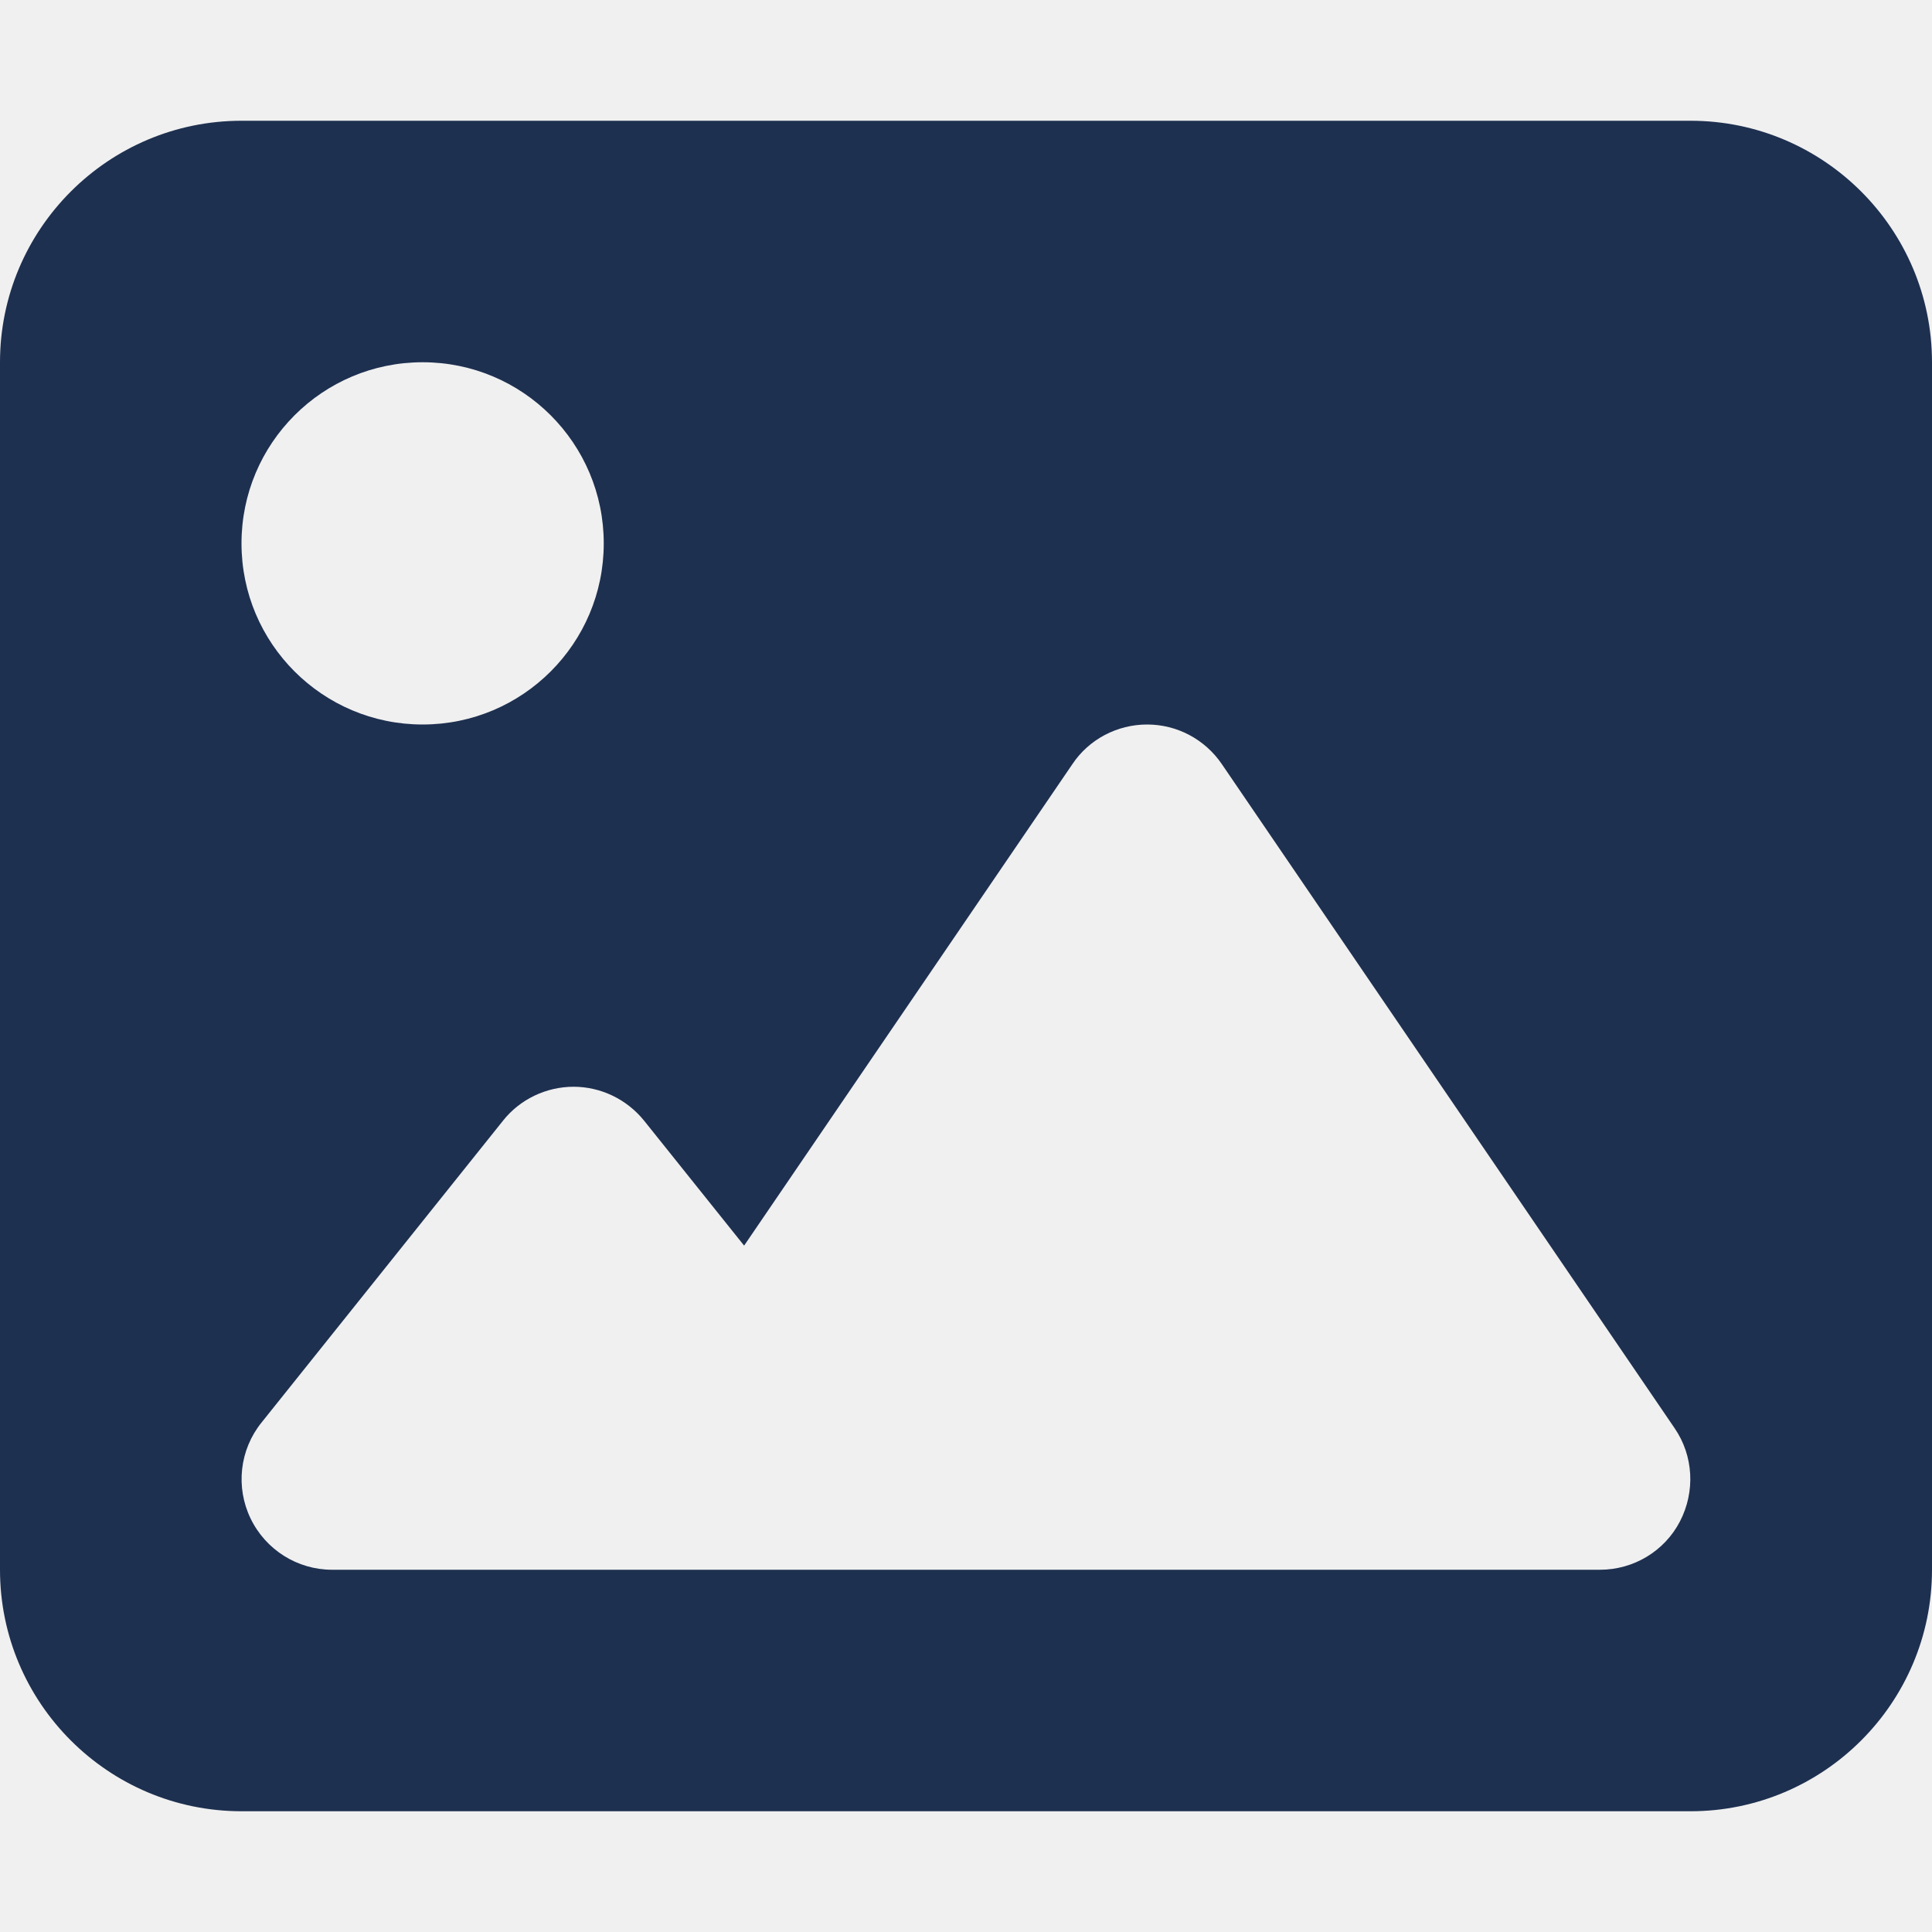
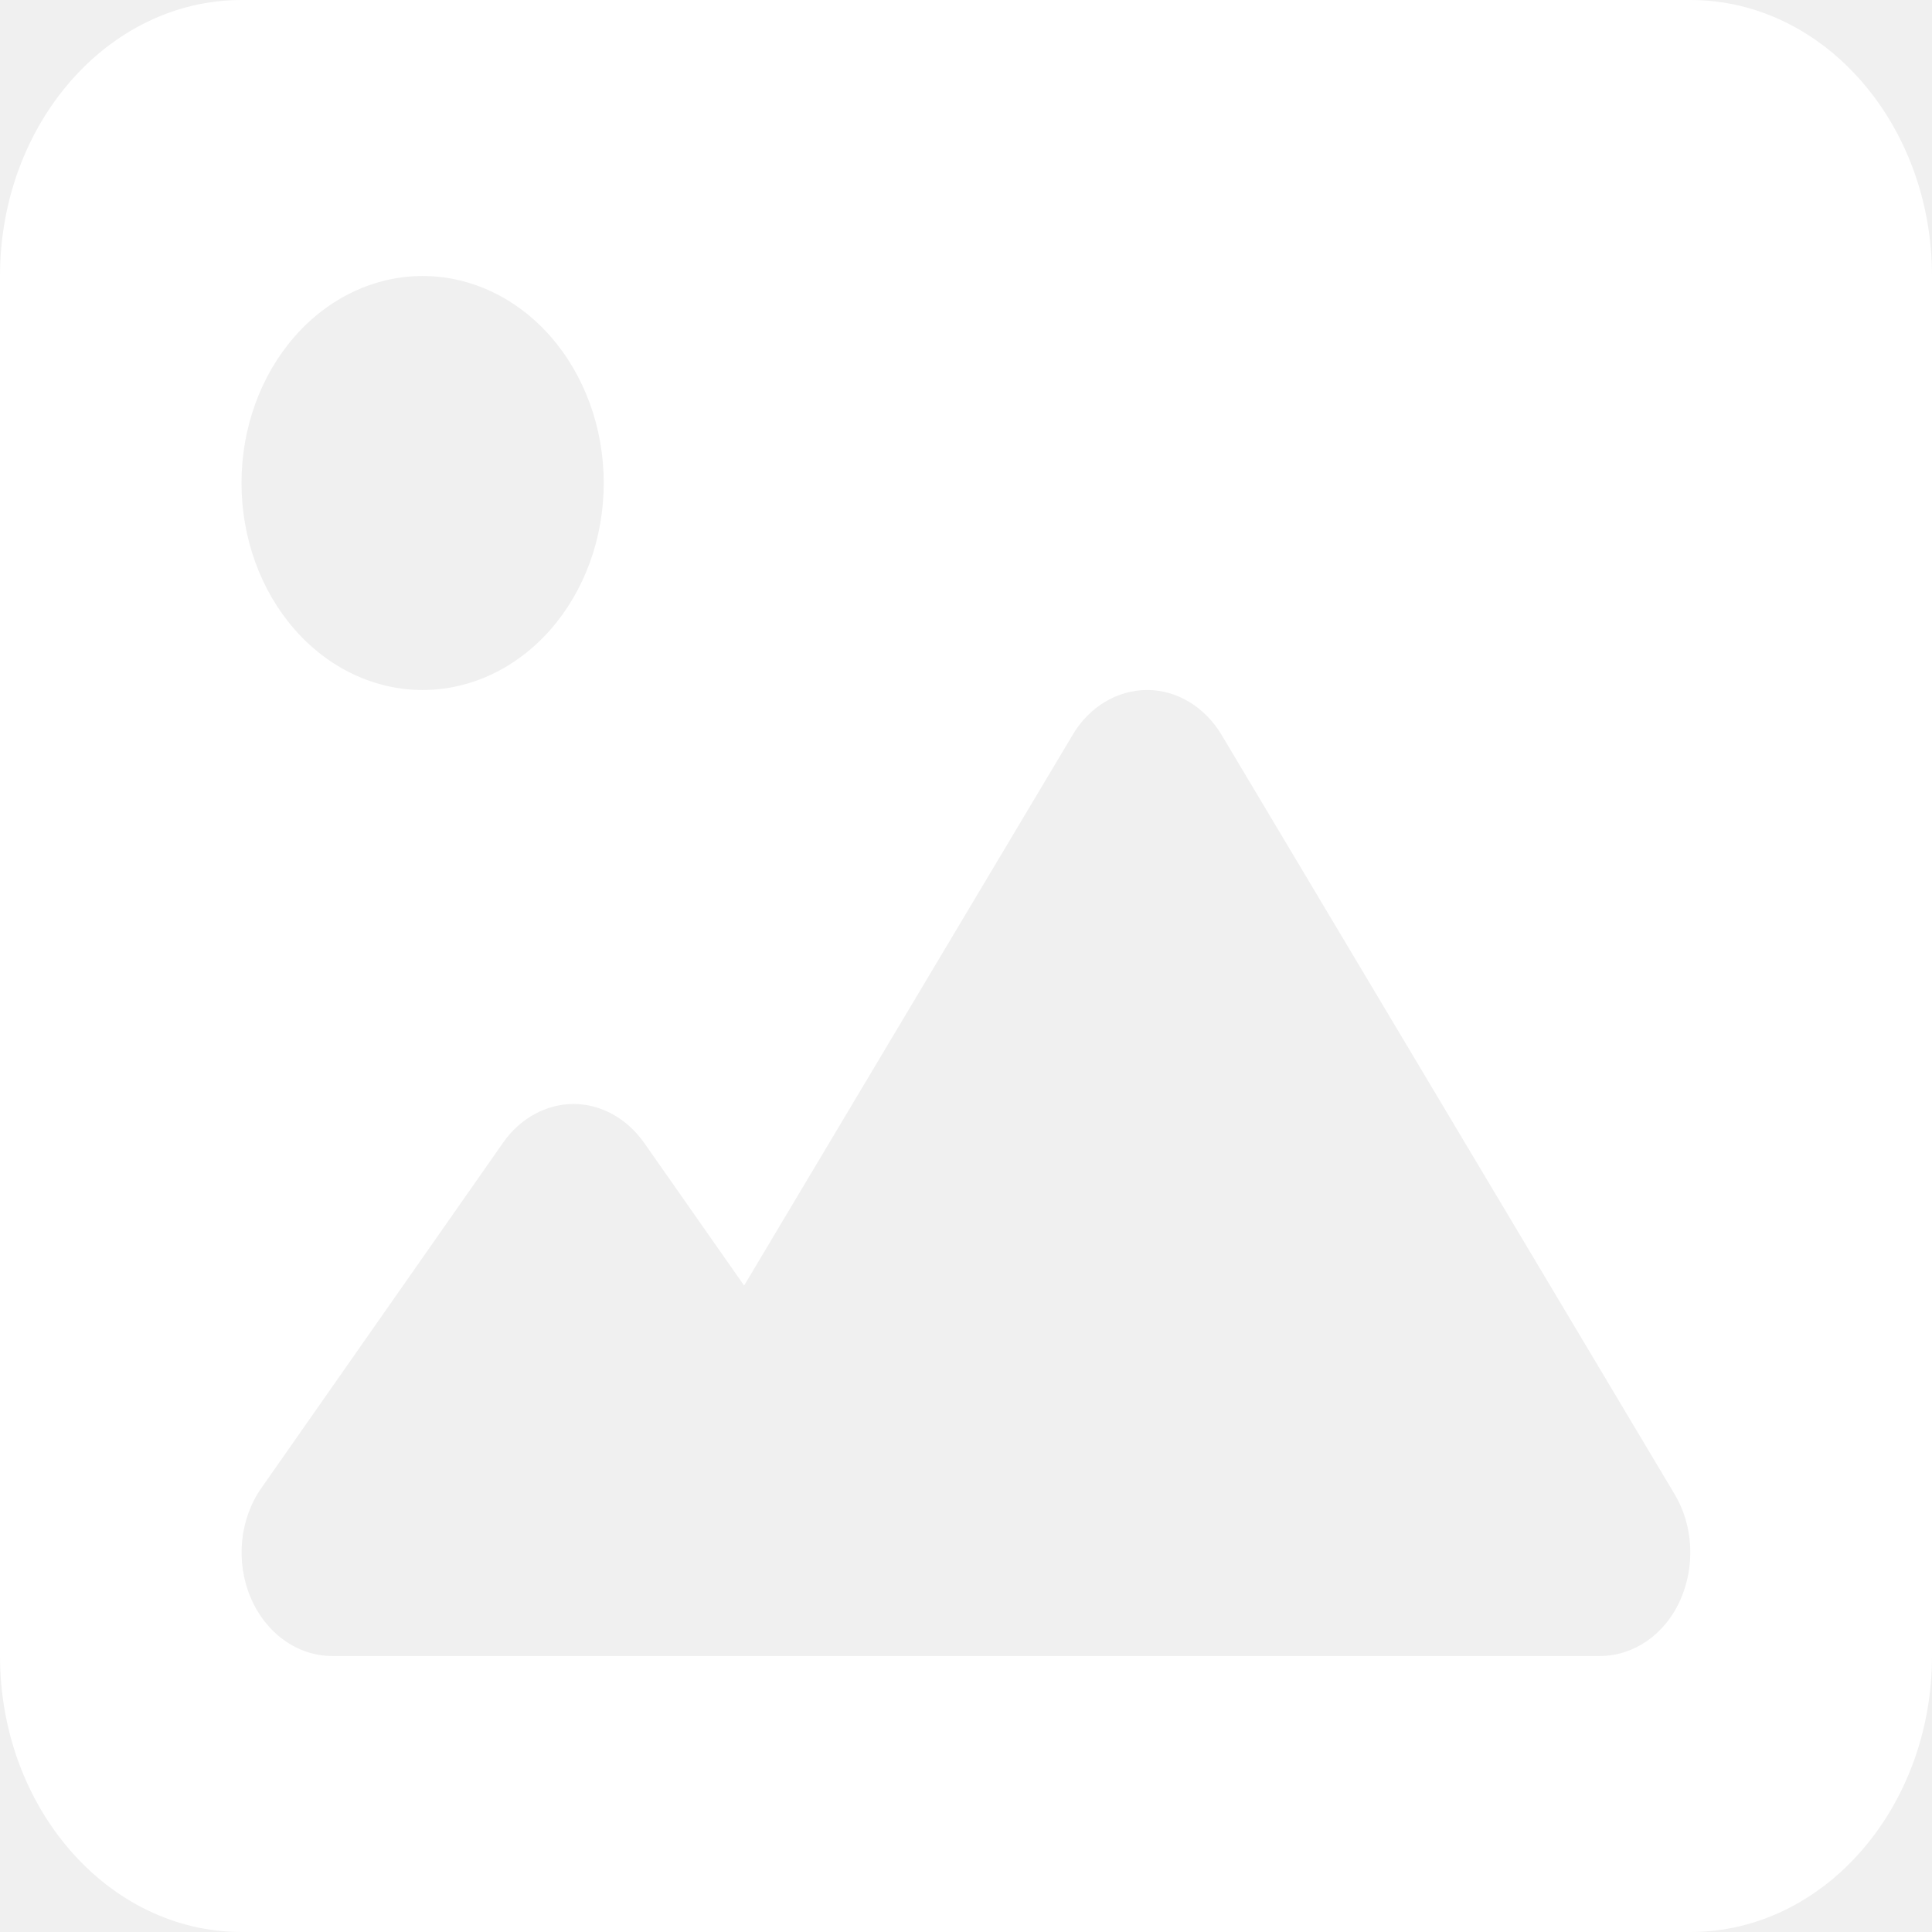
- <svg xmlns="http://www.w3.org/2000/svg" height="16" width="16" viewBox="0 0 512 512">
-   <path opacity="1" fill="#1E3050" d="M0 96C0 60.7 28.7 32 64 32H448c35.3 0 64 28.7 64 64V416c0 35.3-28.7 64-64 64H64c-35.3 0-64-28.7-64-64V96zM323.8 202.5c-4.5-6.6-11.9-10.5-19.8-10.5s-15.4 3.9-19.8 10.5l-87 127.6L170.7 297c-4.6-5.7-11.5-9-18.7-9s-14.2 3.3-18.7 9l-64 80c-5.8 7.2-6.9 17.1-2.9 25.4s12.4 13.6 21.6 13.6h96 32H424c8.9 0 17.1-4.9 21.2-12.8s3.6-17.4-1.4-24.7l-120-176zM112 192a48 48 0 1 0 0-96 48 48 0 1 0 0 96z" />
+ <svg xmlns="http://www.w3.org/2000/svg" width="50" height="50" viewBox="0 0 50 50" fill="none">
+   <path d="M0 7.143C0 3.203 2.803 0 6.25 0H43.75C47.197 0 50 3.203 50 7.143V42.857C50 46.797 47.197 50 43.75 50H6.25C2.803 50 0 46.797 0 42.857V7.143ZM31.621 19.029C31.182 18.292 30.459 17.857 29.688 17.857C28.916 17.857 28.184 18.292 27.754 19.029L19.258 33.27L16.67 29.576C16.221 28.94 15.547 28.571 14.844 28.571C14.141 28.571 13.457 28.94 13.018 29.576L6.768 38.505C6.201 39.308 6.094 40.413 6.484 41.339C6.875 42.266 7.695 42.857 8.594 42.857H17.969H21.094H41.406C42.275 42.857 43.076 42.31 43.477 41.429C43.877 40.547 43.828 39.487 43.34 38.672L31.621 19.029ZM10.938 17.857C12.181 17.857 13.373 17.293 14.252 16.288C15.131 15.283 15.625 13.921 15.625 12.5C15.625 11.079 15.131 9.717 14.252 8.712C13.373 7.707 12.181 7.143 10.938 7.143C9.694 7.143 8.502 7.707 7.623 8.712C6.744 9.717 6.25 11.079 6.25 12.5C6.25 13.921 6.744 15.283 7.623 16.288C8.502 17.293 9.694 17.857 10.938 17.857Z" fill="white" />
</svg>
